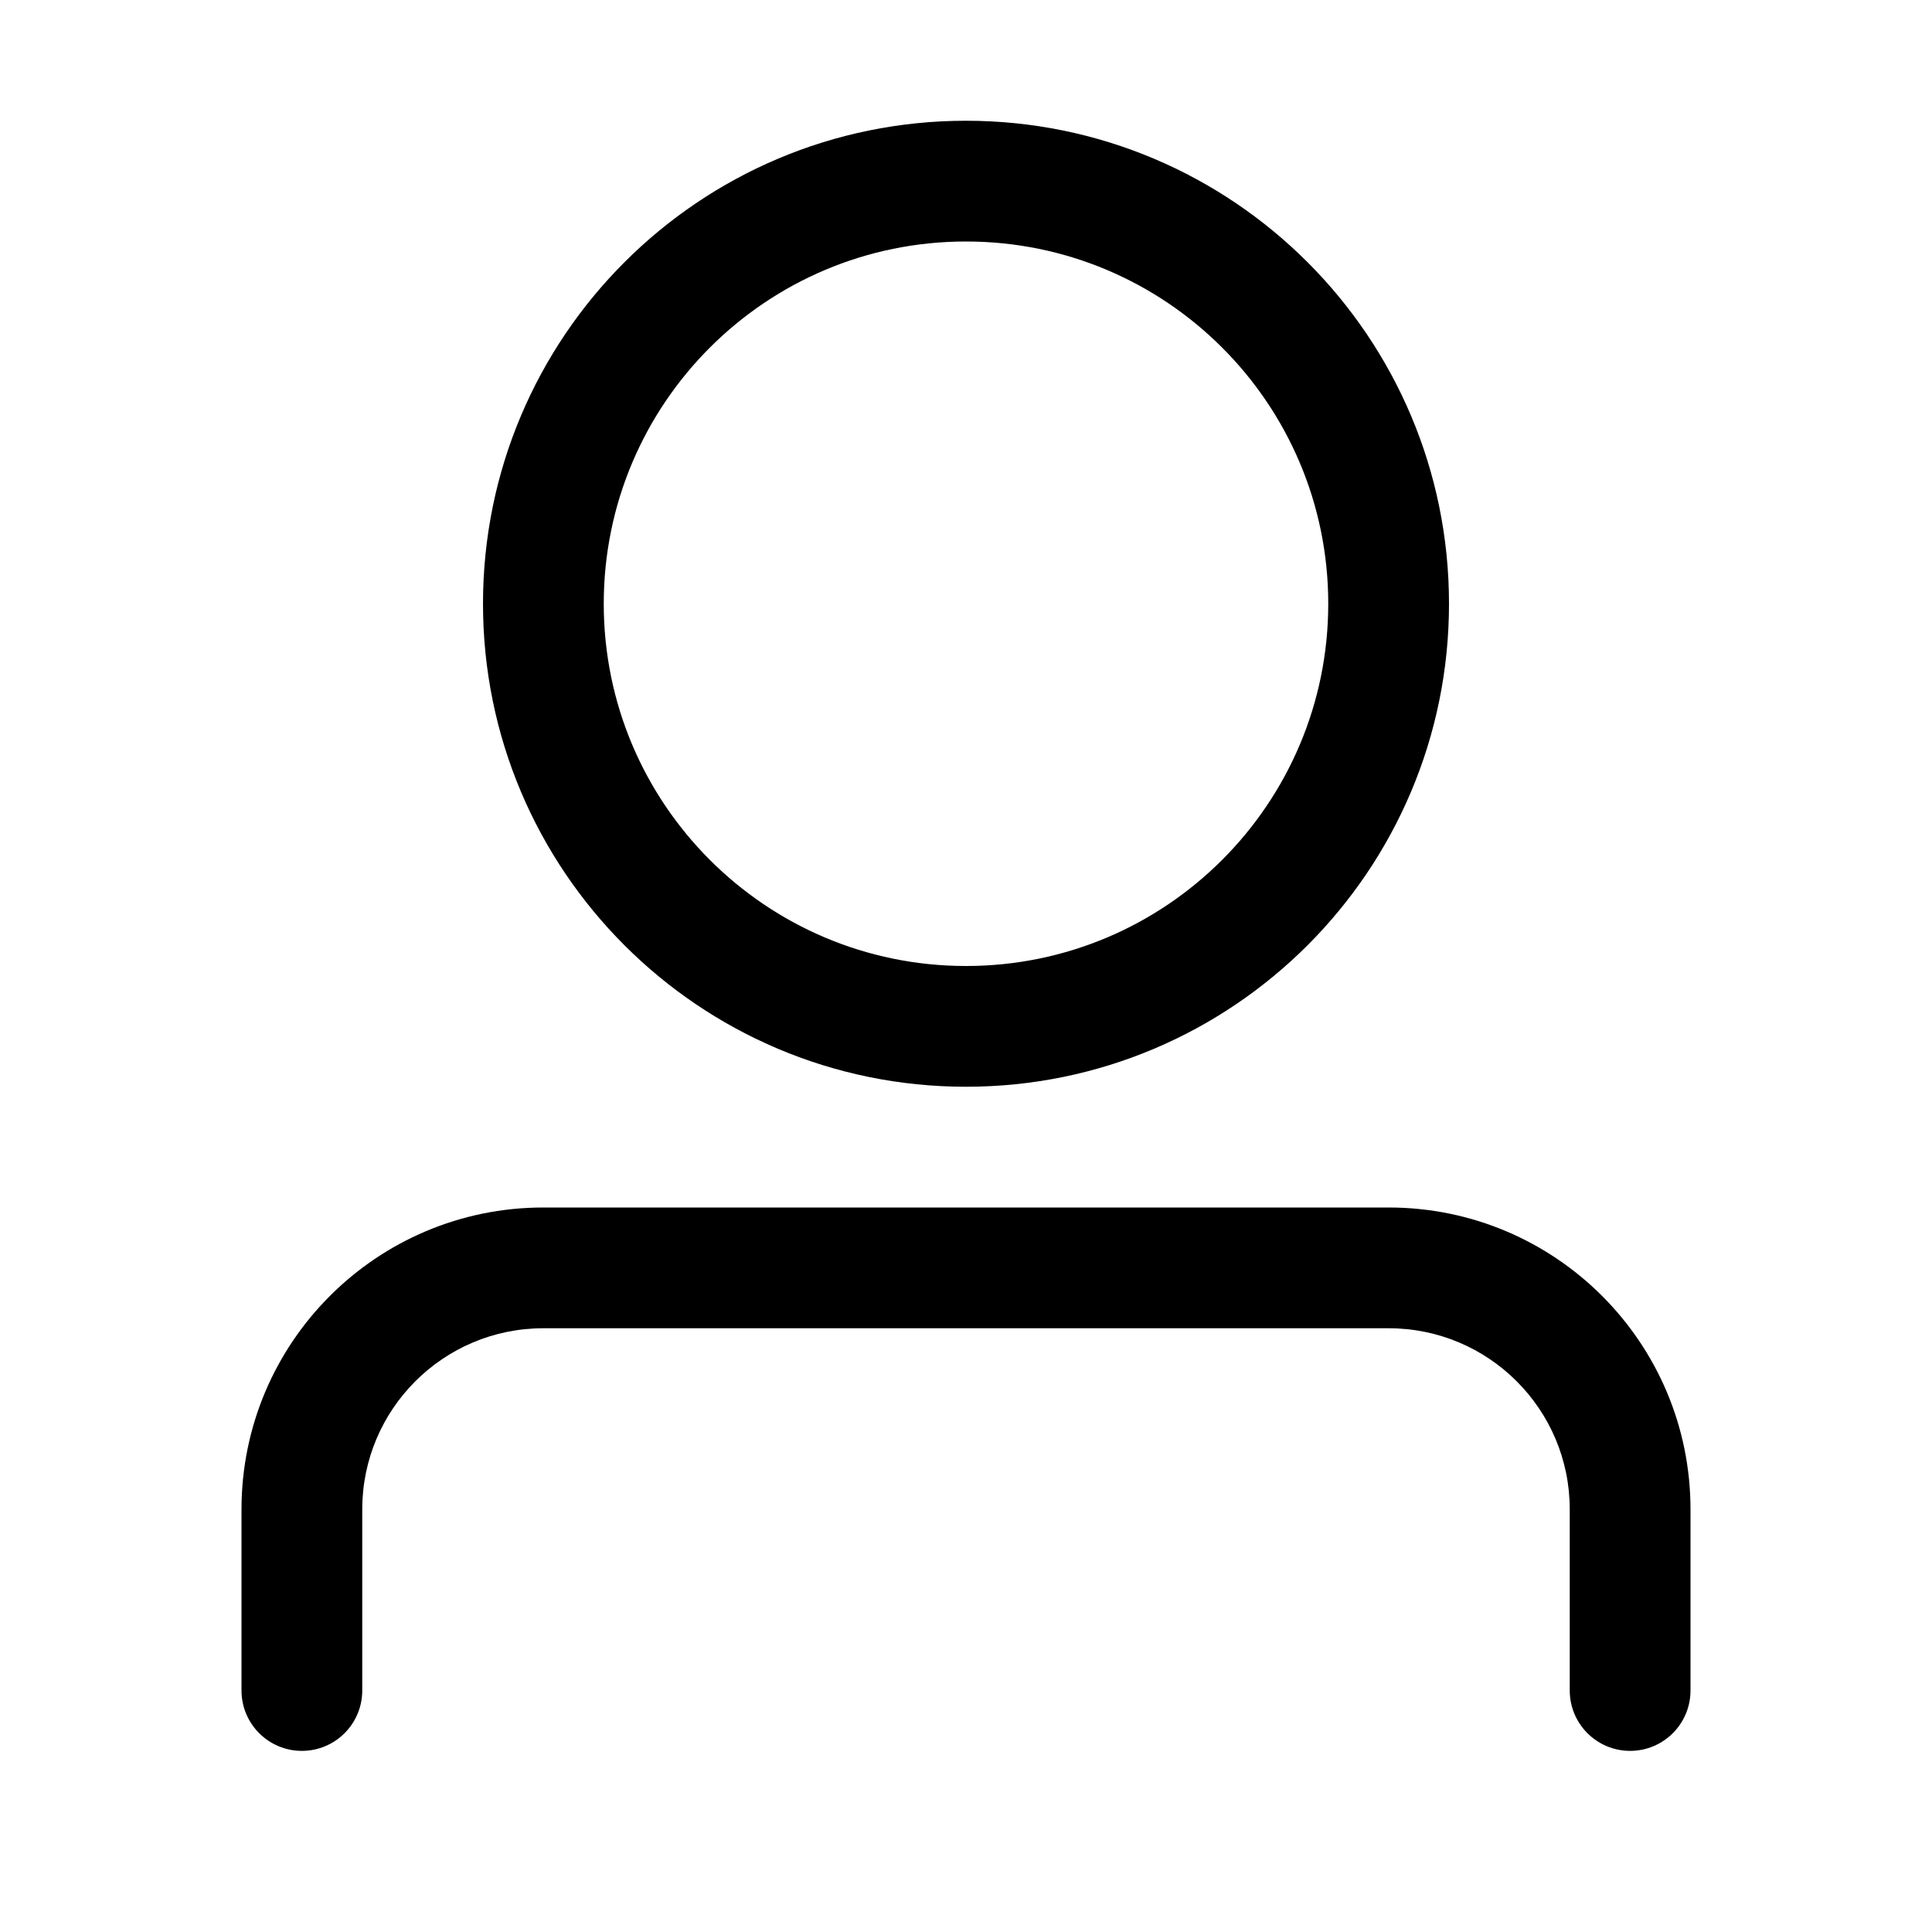
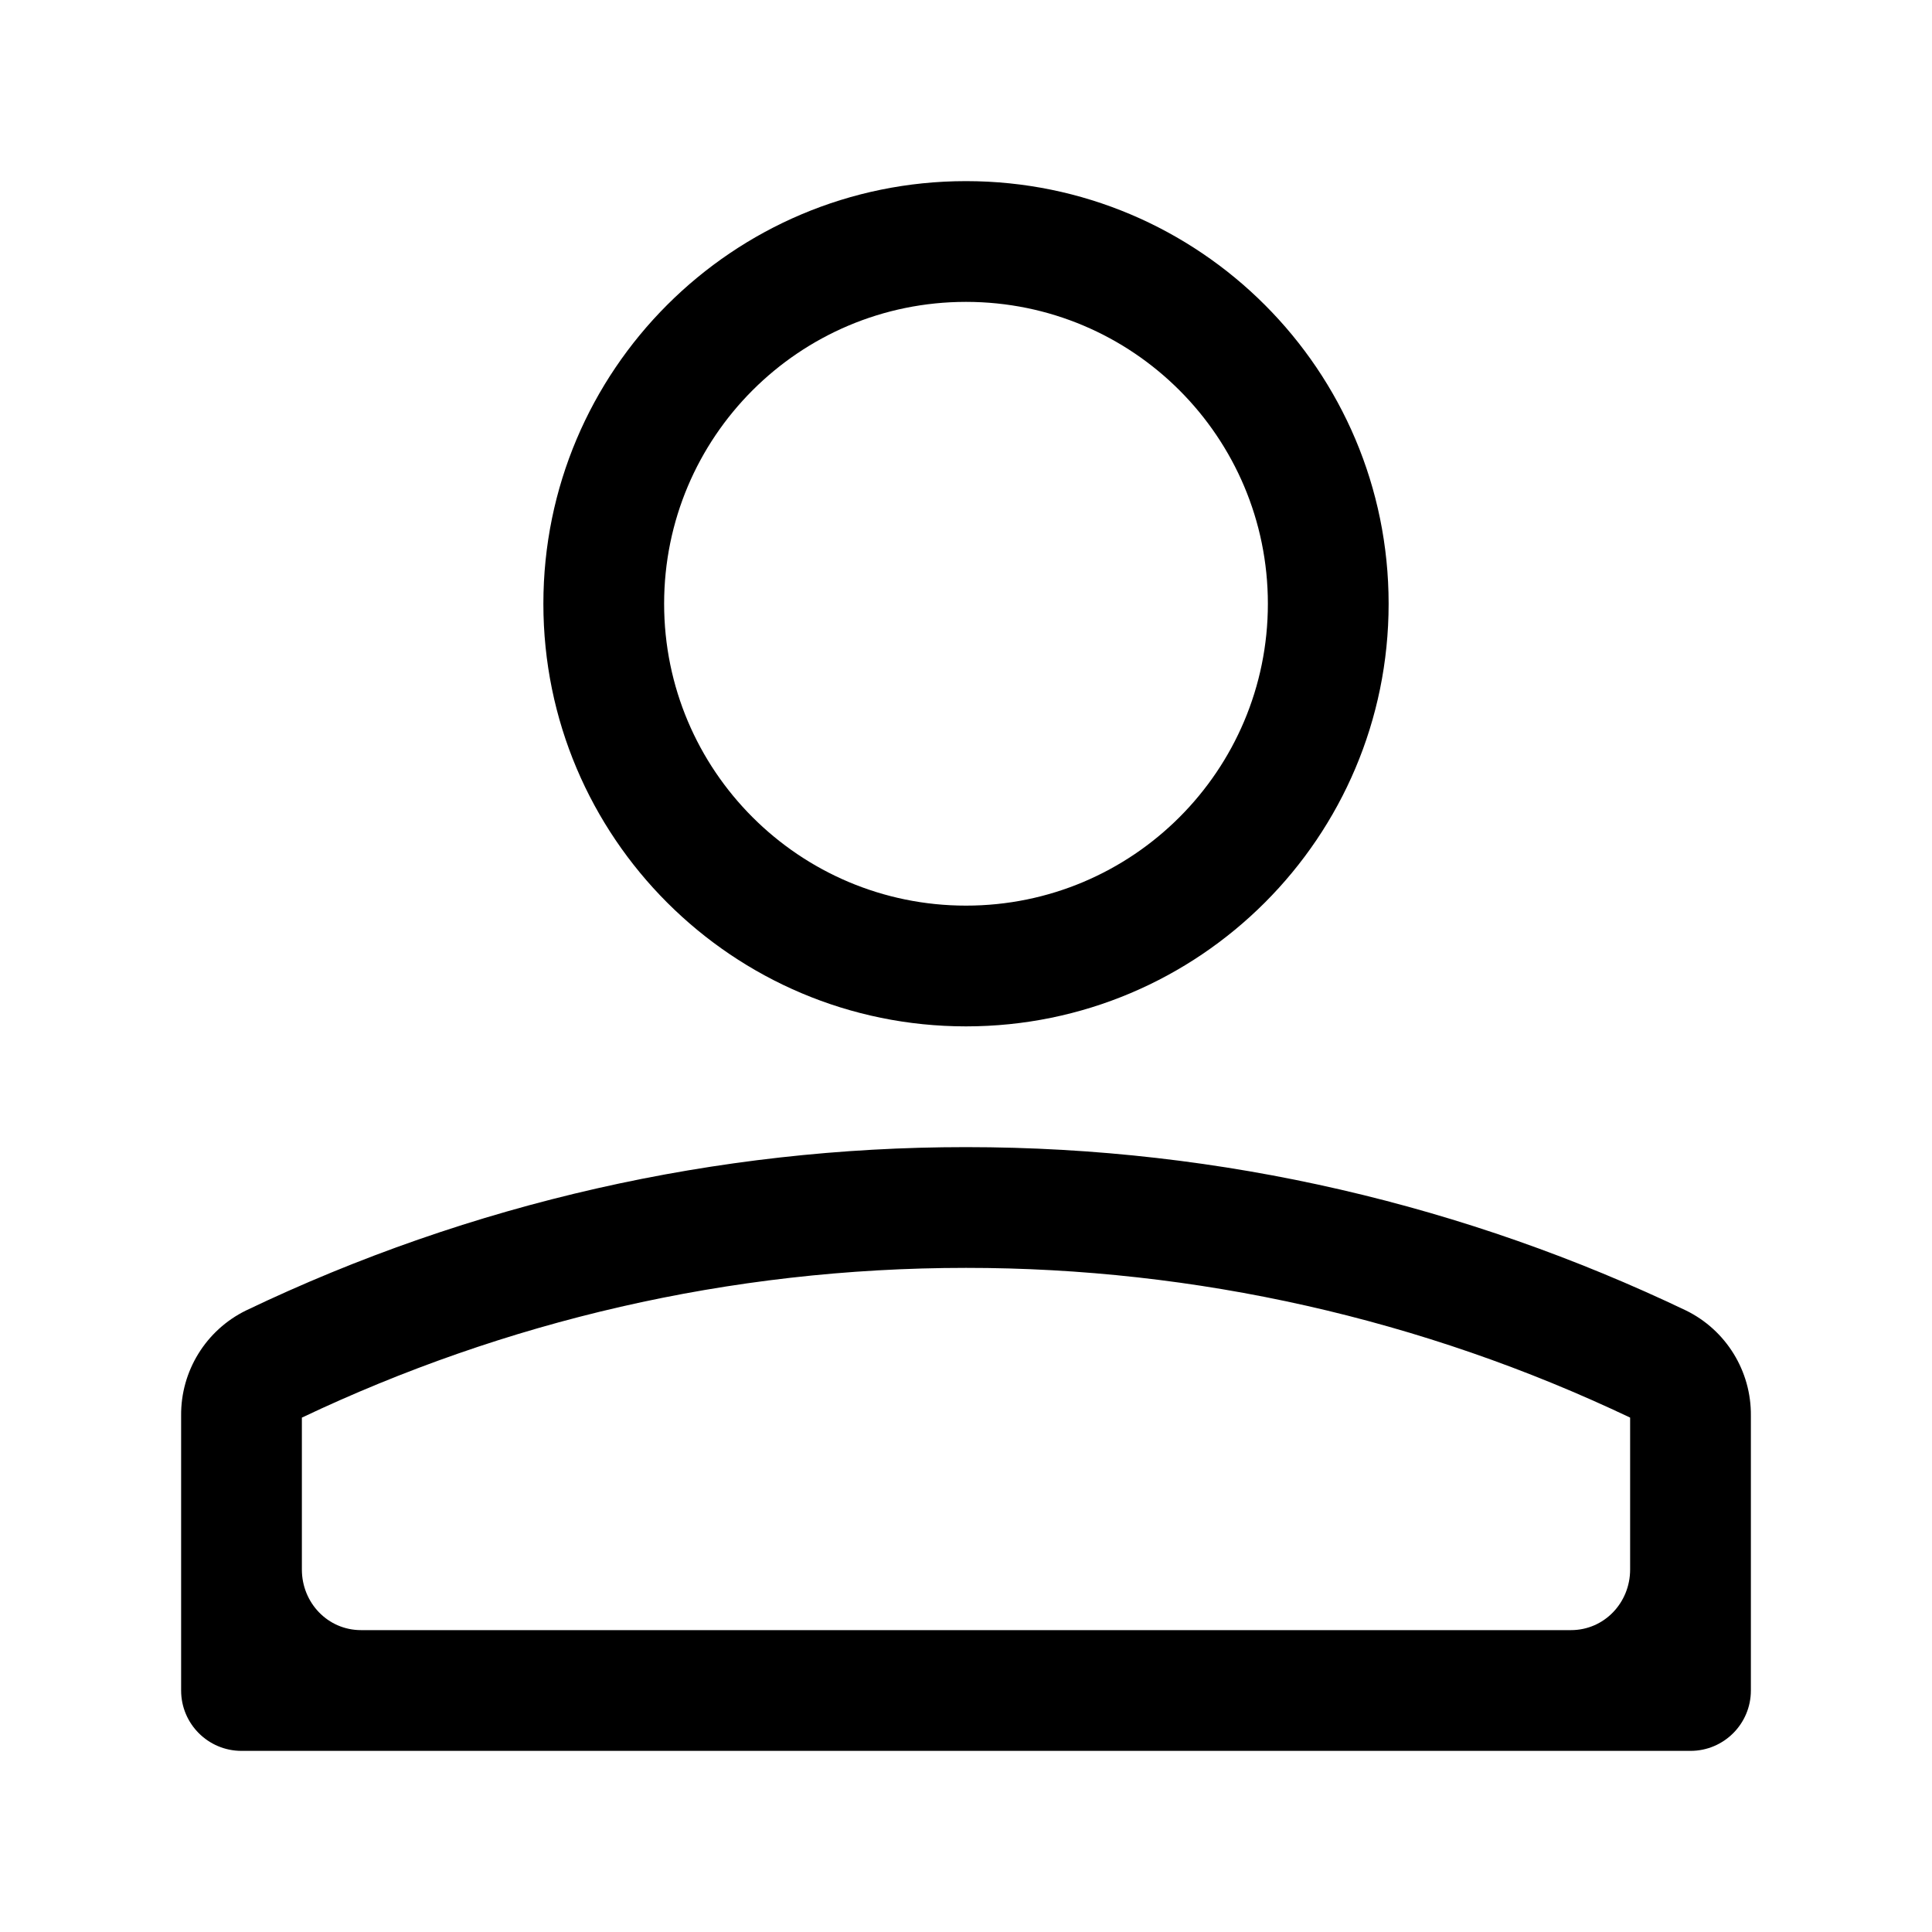
- <svg xmlns="http://www.w3.org/2000/svg" viewBox="0 0 1024 1024">
-   <path fill="currentColor" d="M512 512a192 192 0 1 0 0-384 192 192 0 0 0 0 384m0 64a256 256 0 1 1 0-512 256 256 0 0 1 0 512m320 320v-96a96 96 0 0 0-96-96H288a96 96 0 0 0-96 96v96a32 32 0 1 1-64 0v-96a160 160 0 0 1 160-160h448a160 160 0 0 1 160 160v96a32 32 0 1 1-64 0" />
+ <svg xmlns="http://www.w3.org/2000/svg" viewBox="0 0 16 16">
+   <path fill="currentColor" d="M11.5 5a3.5 3.5 0 1 1-7 0 3.5 3.5 0 0 1 7 0m-1 0a2.5 2.5 0 1 0-5 0 2.5 2.5 0 0 0 5 0m3.463 5.853a.96.96 0 0 1 .537.872V14a.5.5 0 0 1-.5.5H2a.5.5 0 0 1-.5-.5v-2.275a.96.96 0 0 1 .537-.872A13.8 13.8 0 0 1 8 9.5c2.133 0 4.15.487 5.963 1.353M8 10.5c-1.967 0-3.826.446-5.5 1.24v1.258c0 .276.215.502.49.502h10.02c.275 0 .49-.226.49-.502V11.74A12.8 12.8 0 0 0 8 10.5" />
</svg>
